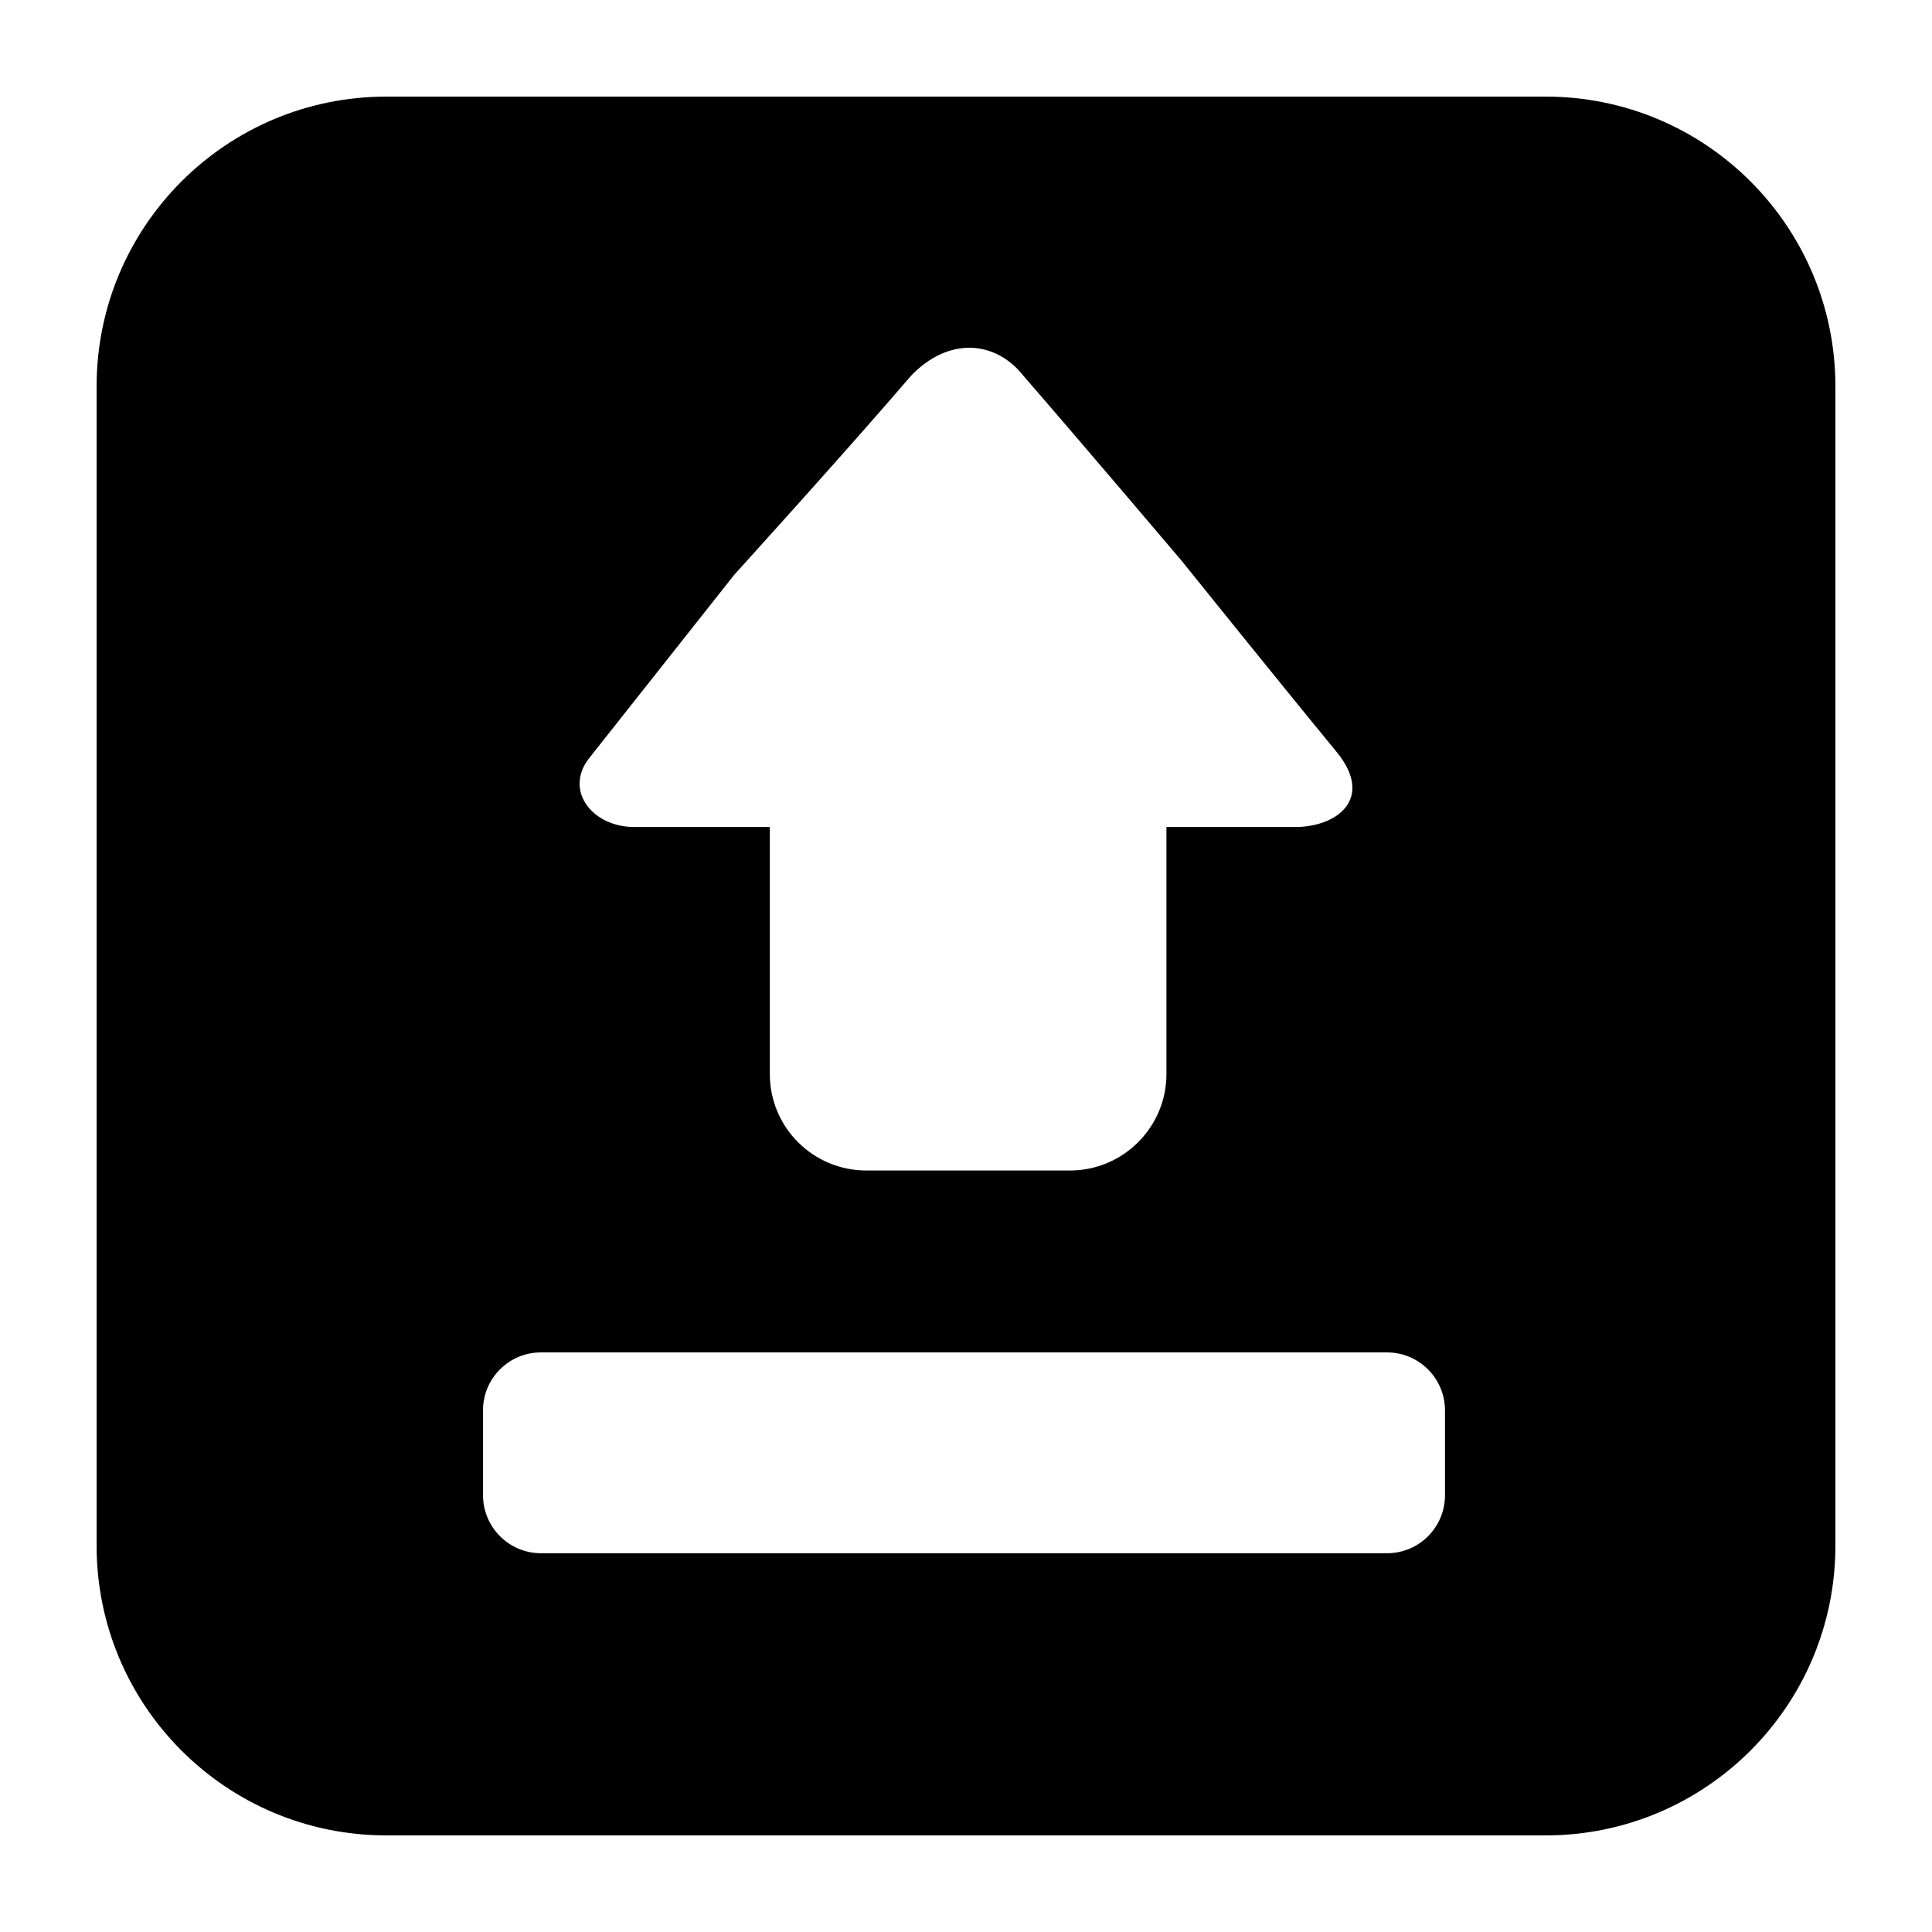
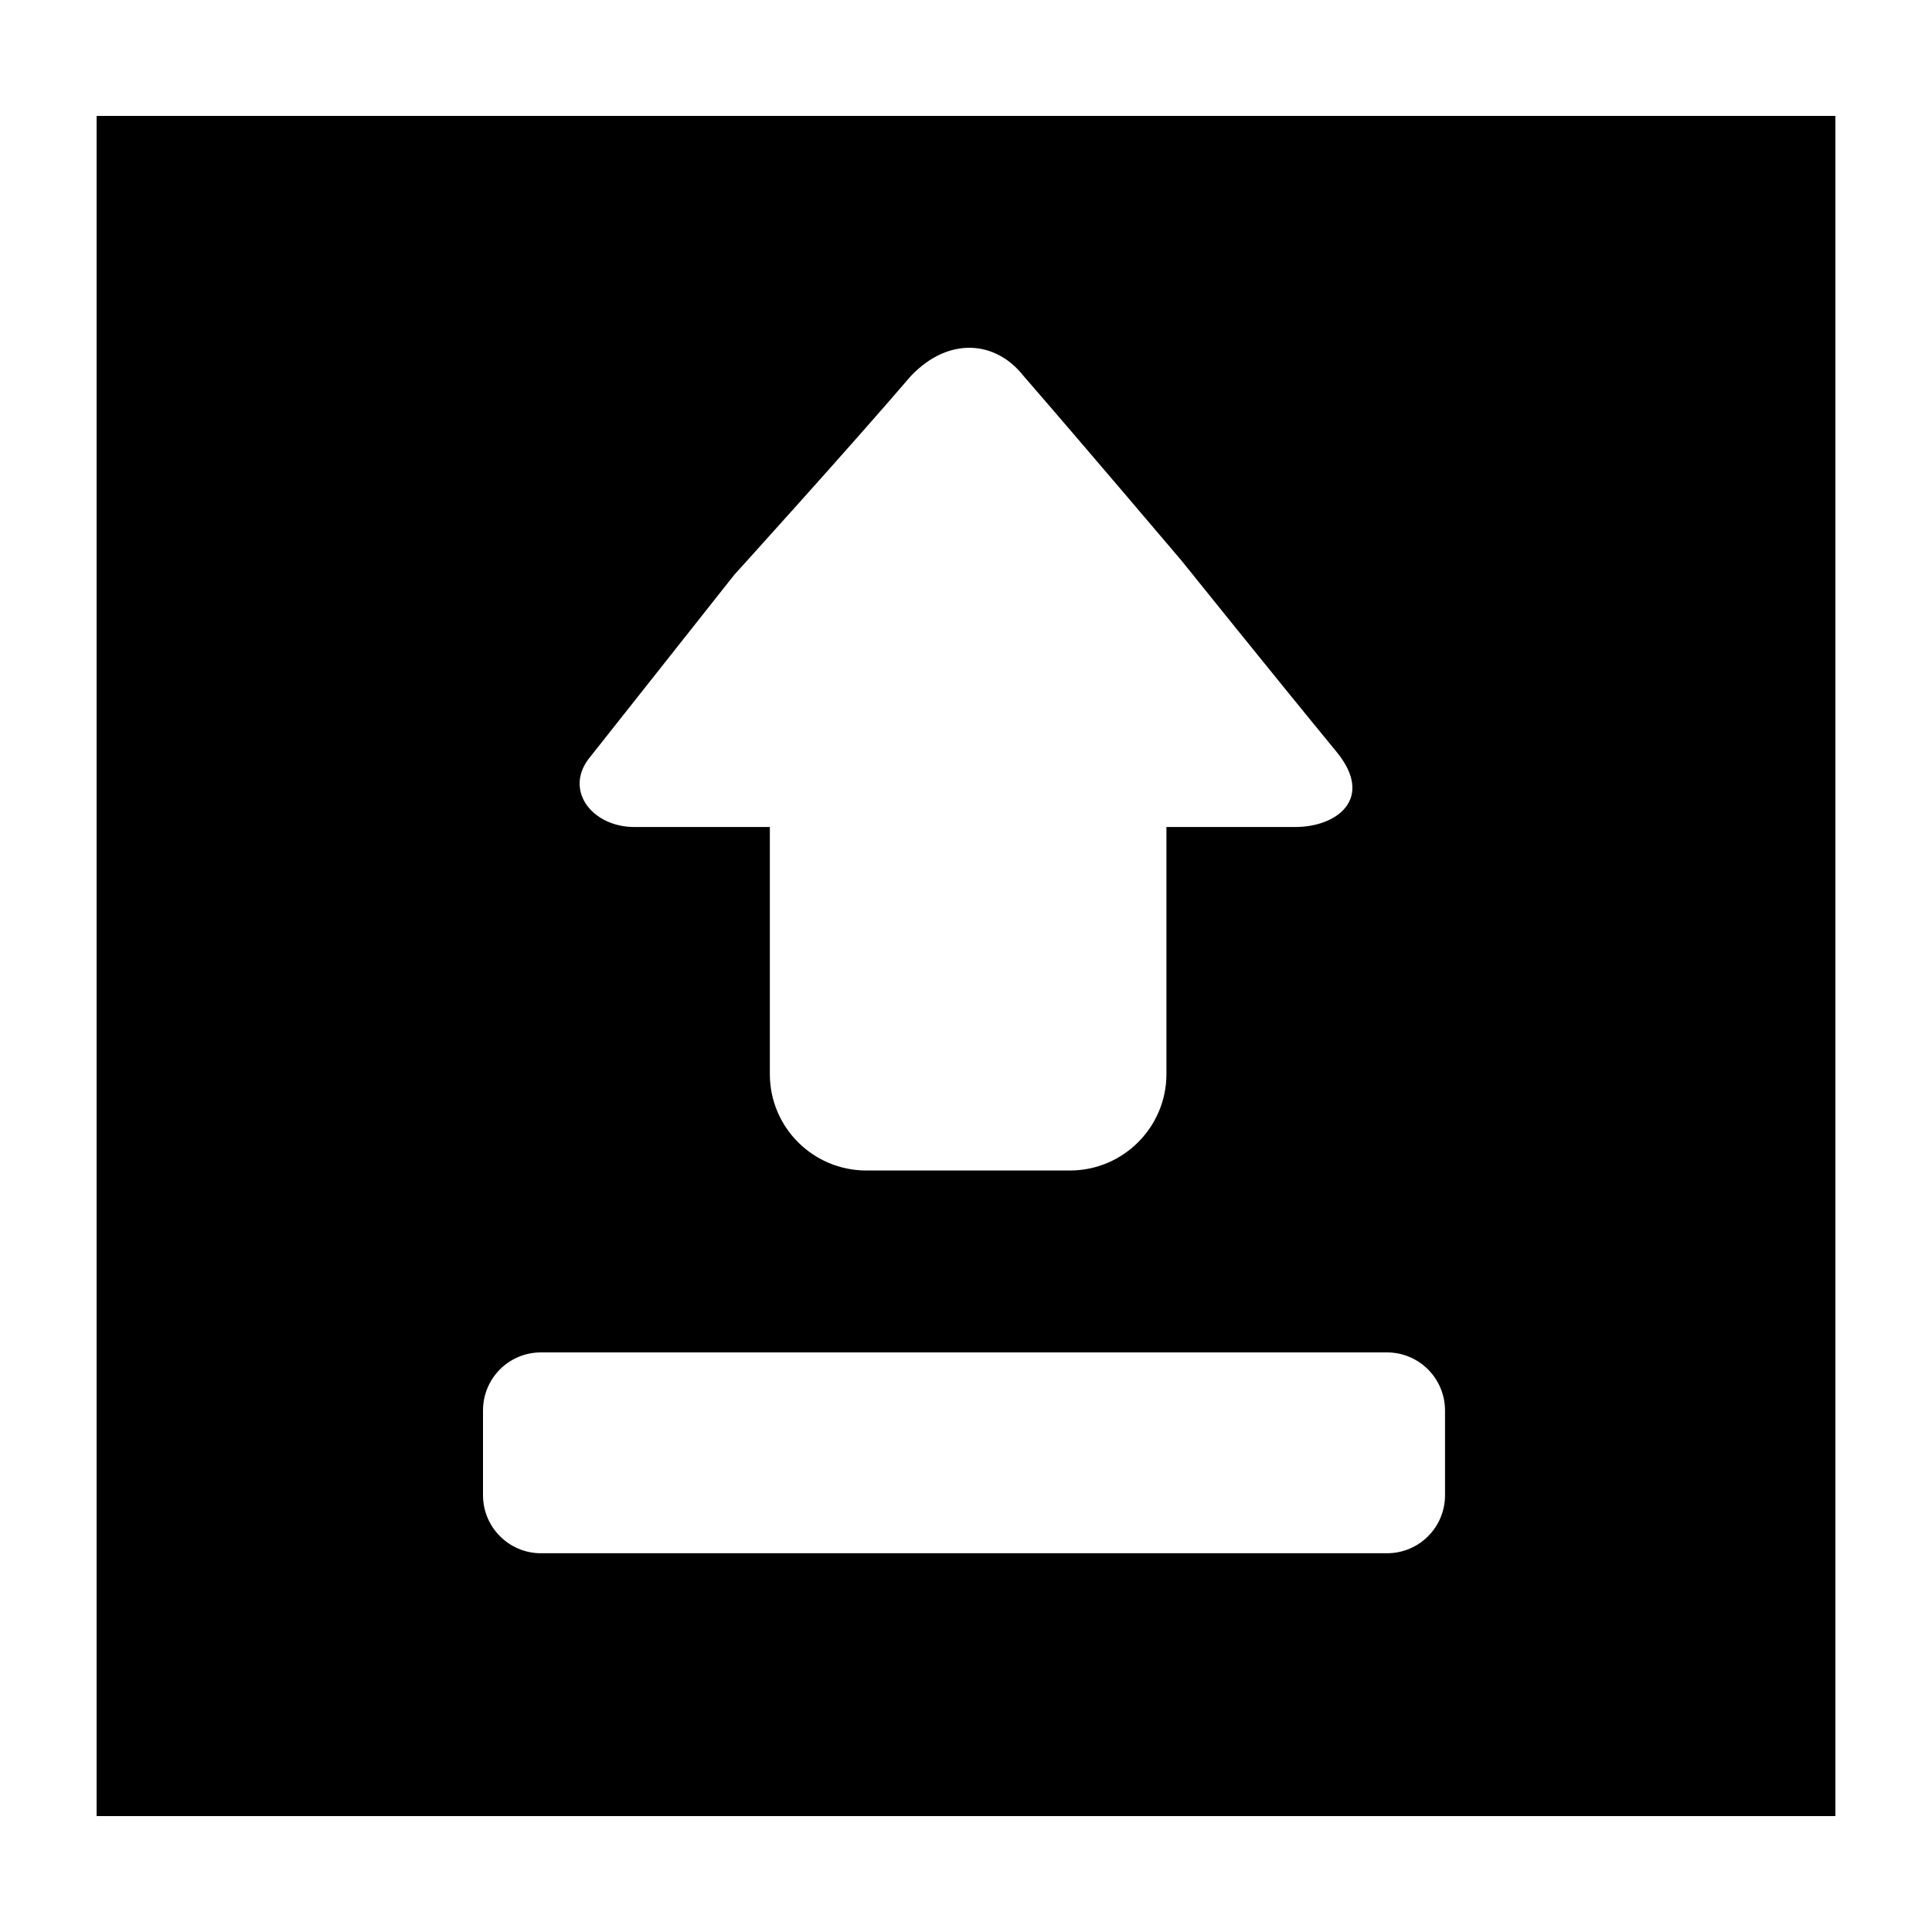
- <svg xmlns="http://www.w3.org/2000/svg" width="100px" height="100px" version="1.1" xml:space="preserve" style="fill-rule:evenodd;clip-rule:evenodd;stroke-linejoin:round;stroke-miterlimit:1.414;">
-   <g>
-     <path id="upload" d="M60.374,42.806C63.064,42.806 65.205,42.806 67.044,42.806C69.203,42.806 71.141,41.335 69.203,38.944C65.866,34.882 61.151,29.013 61.151,29.013C61.151,29.013 56.114,23.072 52.971,19.449C51.517,17.61 49.094,17.426 47.156,19.449C43.884,23.269 38.007,29.748 38.007,29.748C38.007,29.748 33.577,35.342 30.44,39.312C29.228,40.967 30.682,42.806 32.832,42.806C34.734,42.806 36.94,42.806 39.846,42.806L39.846,55.595C39.846,58.35 42.082,60.585 44.842,60.585L55.379,60.585C58.138,60.585 60.374,58.34 60.374,55.595M20.001,5C11.716,5 5,11.709 5,20.001L5,79.999C5,88.284 11.709,95 20.001,95L79.999,95C88.284,95 95,88.291 95,79.999L95,20.001C95,11.716 88.291,5 79.999,5M28.003,70C26.344,70 25,71.338 25,73.007L25,77.388C25,79.049 26.345,80.395 28.003,80.395L71.79,80.395C73.449,80.395 74.793,79.057 74.793,77.388L74.793,73.007C74.793,71.346 73.448,70 71.79,70" style="fill:black;" />
+ <svg xmlns="http://www.w3.org/2000/svg" width="100px" height="100px" version="1.1" xml:space="preserve" style="fill-rule:evenodd;clip-rule:evenodd;stroke-linejoin:round;stroke-miterlimit:1.414;" id="svg2">
+   <defs id="defs9" />
+   <g id="g4">
+     <path id="upload" d="m 60.374,42.806 6.67,0 c 2.159,0 4.097,-1.471 2.159,-3.862 -3.337,-4.062 -8.052,-9.931 -8.052,-9.931 0,0 -5.037,-5.941 -8.18,-9.563 -1.454,-1.839 -3.876,-2.023 -5.814,0 -3.272,3.82 -9.149,10.299 -9.149,10.299 0,0 -4.43,5.594 -7.567,9.563 -1.211,1.655 0.242,3.494 2.392,3.494 l 7.014,0 0,12.789 c 0,2.756 2.236,4.99 4.995,4.99 l 10.537,0 c 2.759,0 4.995,-2.245 4.995,-4.99 M 5,6.001 l 0,87.999 90,0 0,-87.999 M 28.003,70 C 26.344,70 25,71.338 25,73.007 l 0,4.382 c 0,1.661 1.345,3.007 3.003,3.007 l 43.788,0 c 1.658,0 3.003,-1.338 3.003,-3.007 l 0,-4.382 C 74.793,71.346 73.448,70 71.79,70" style="fill:#000000" />
  </g>
</svg>
